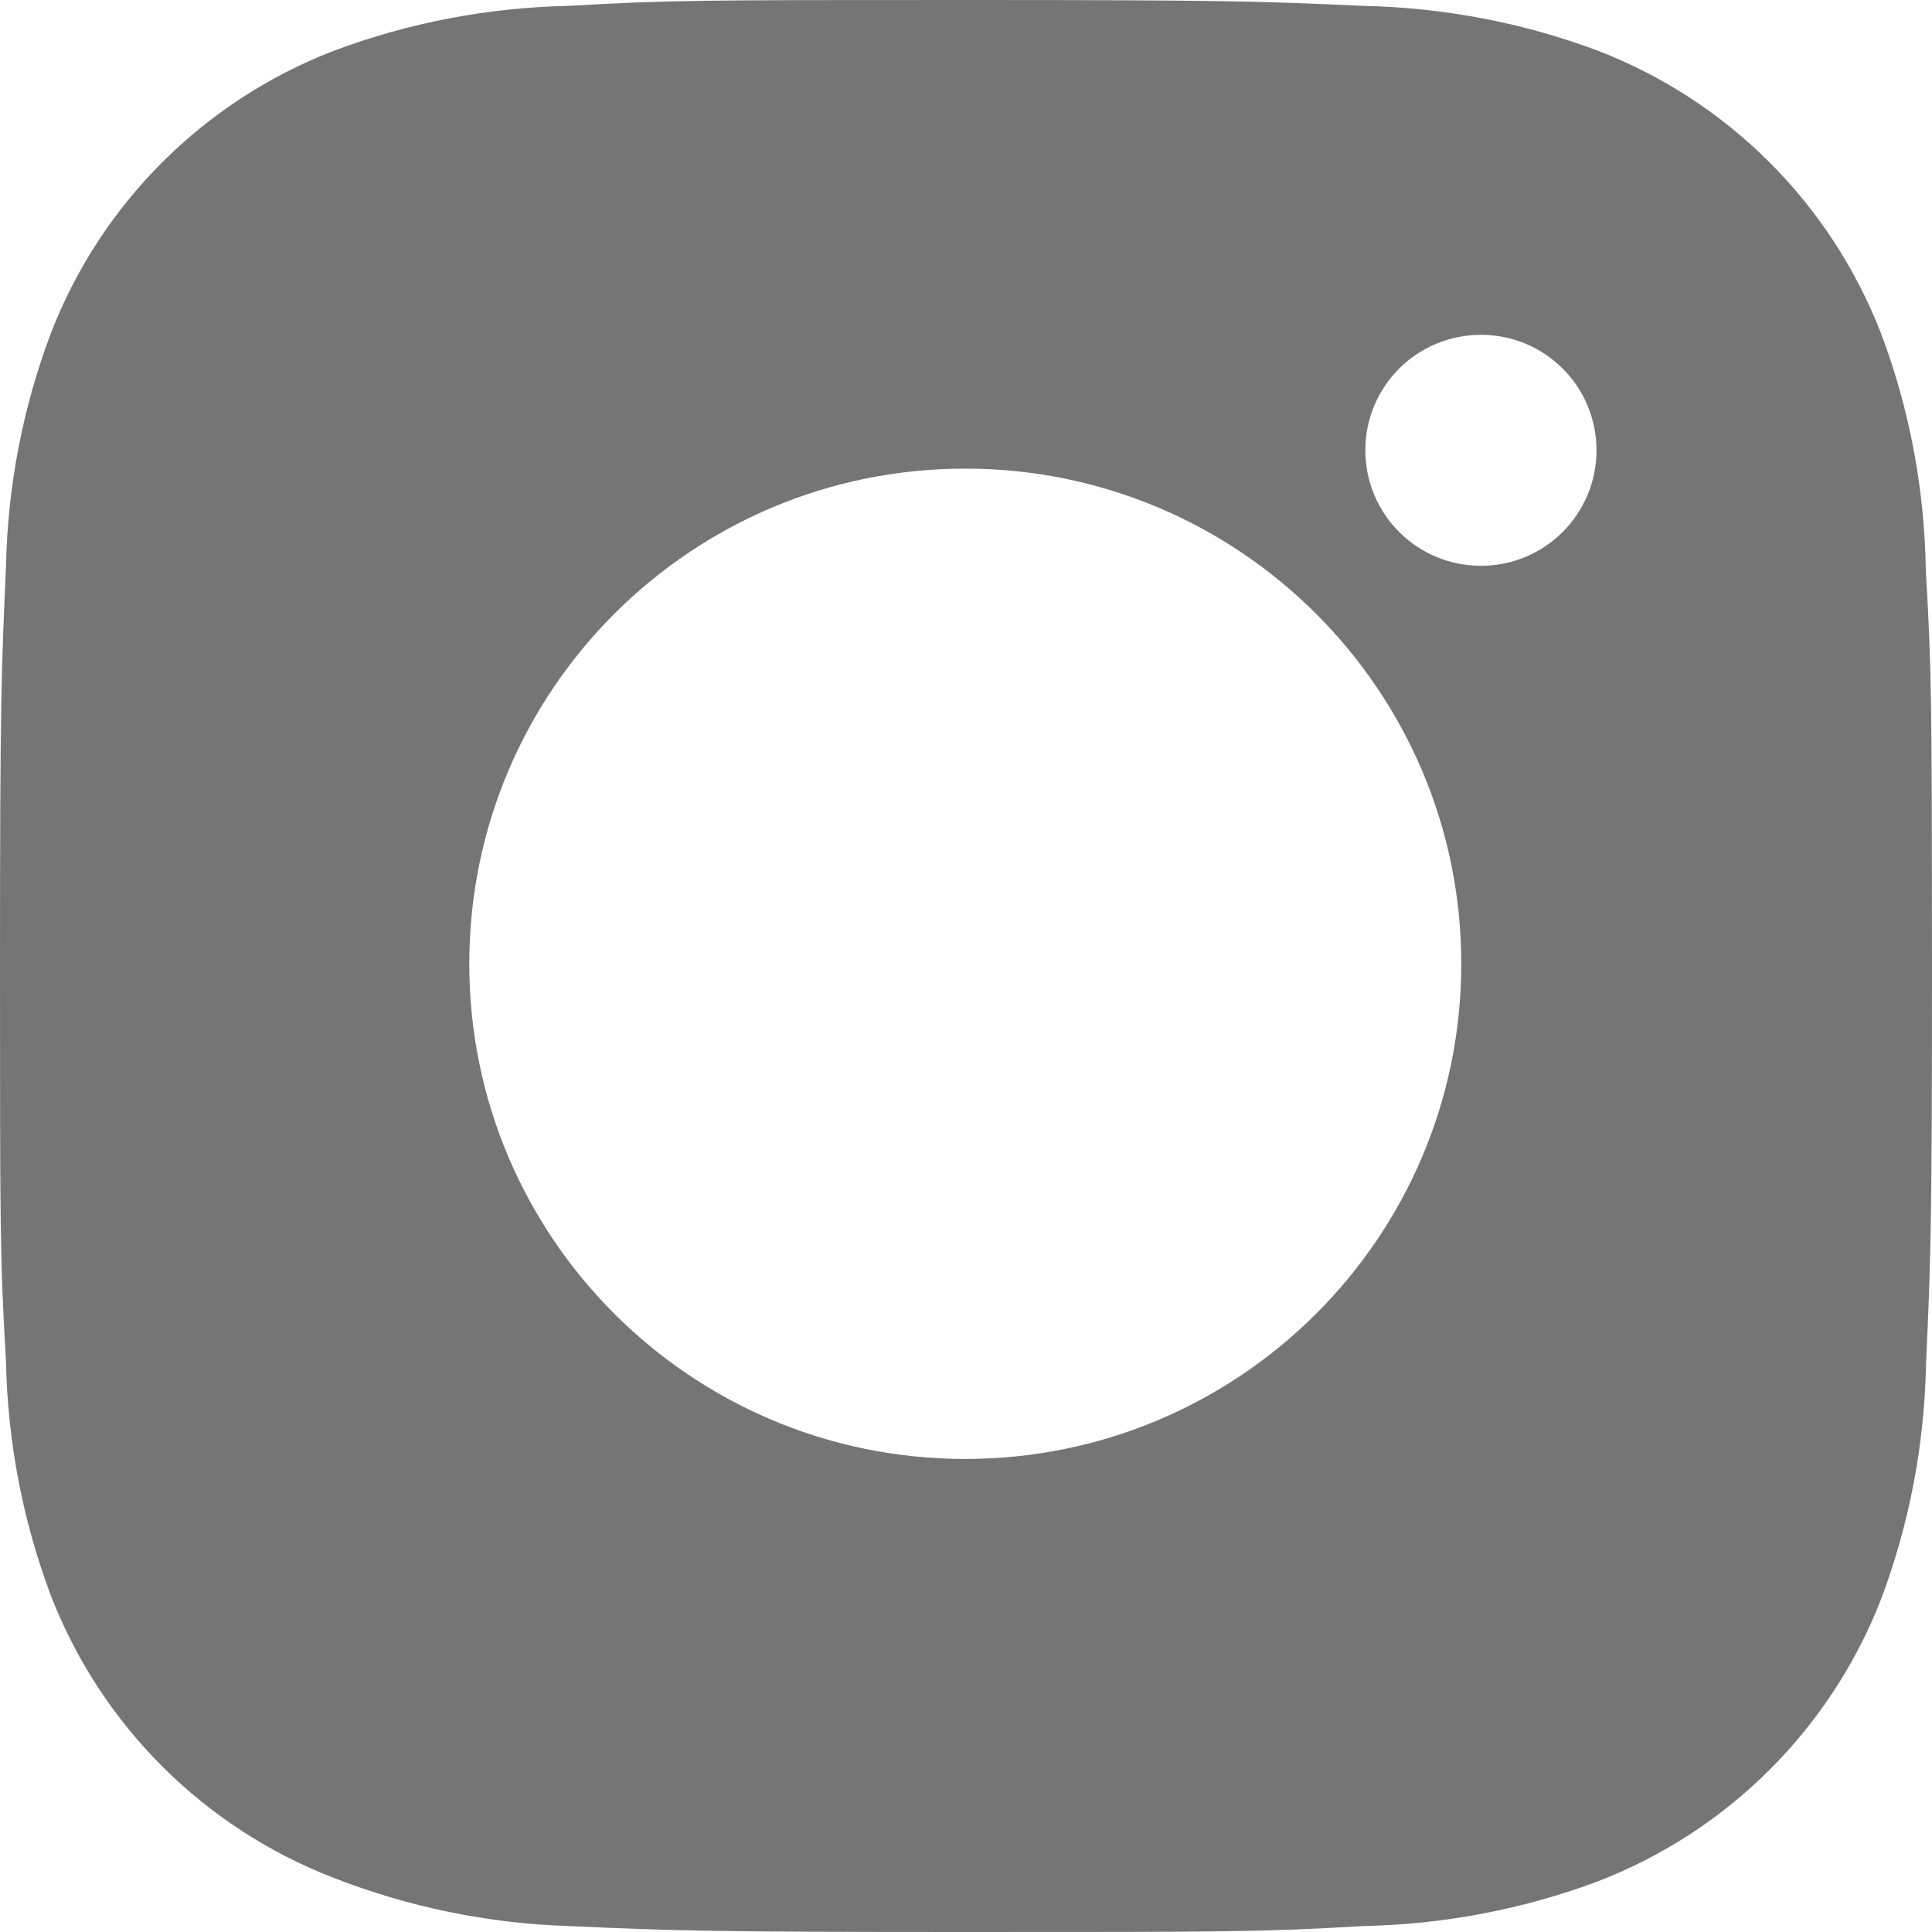
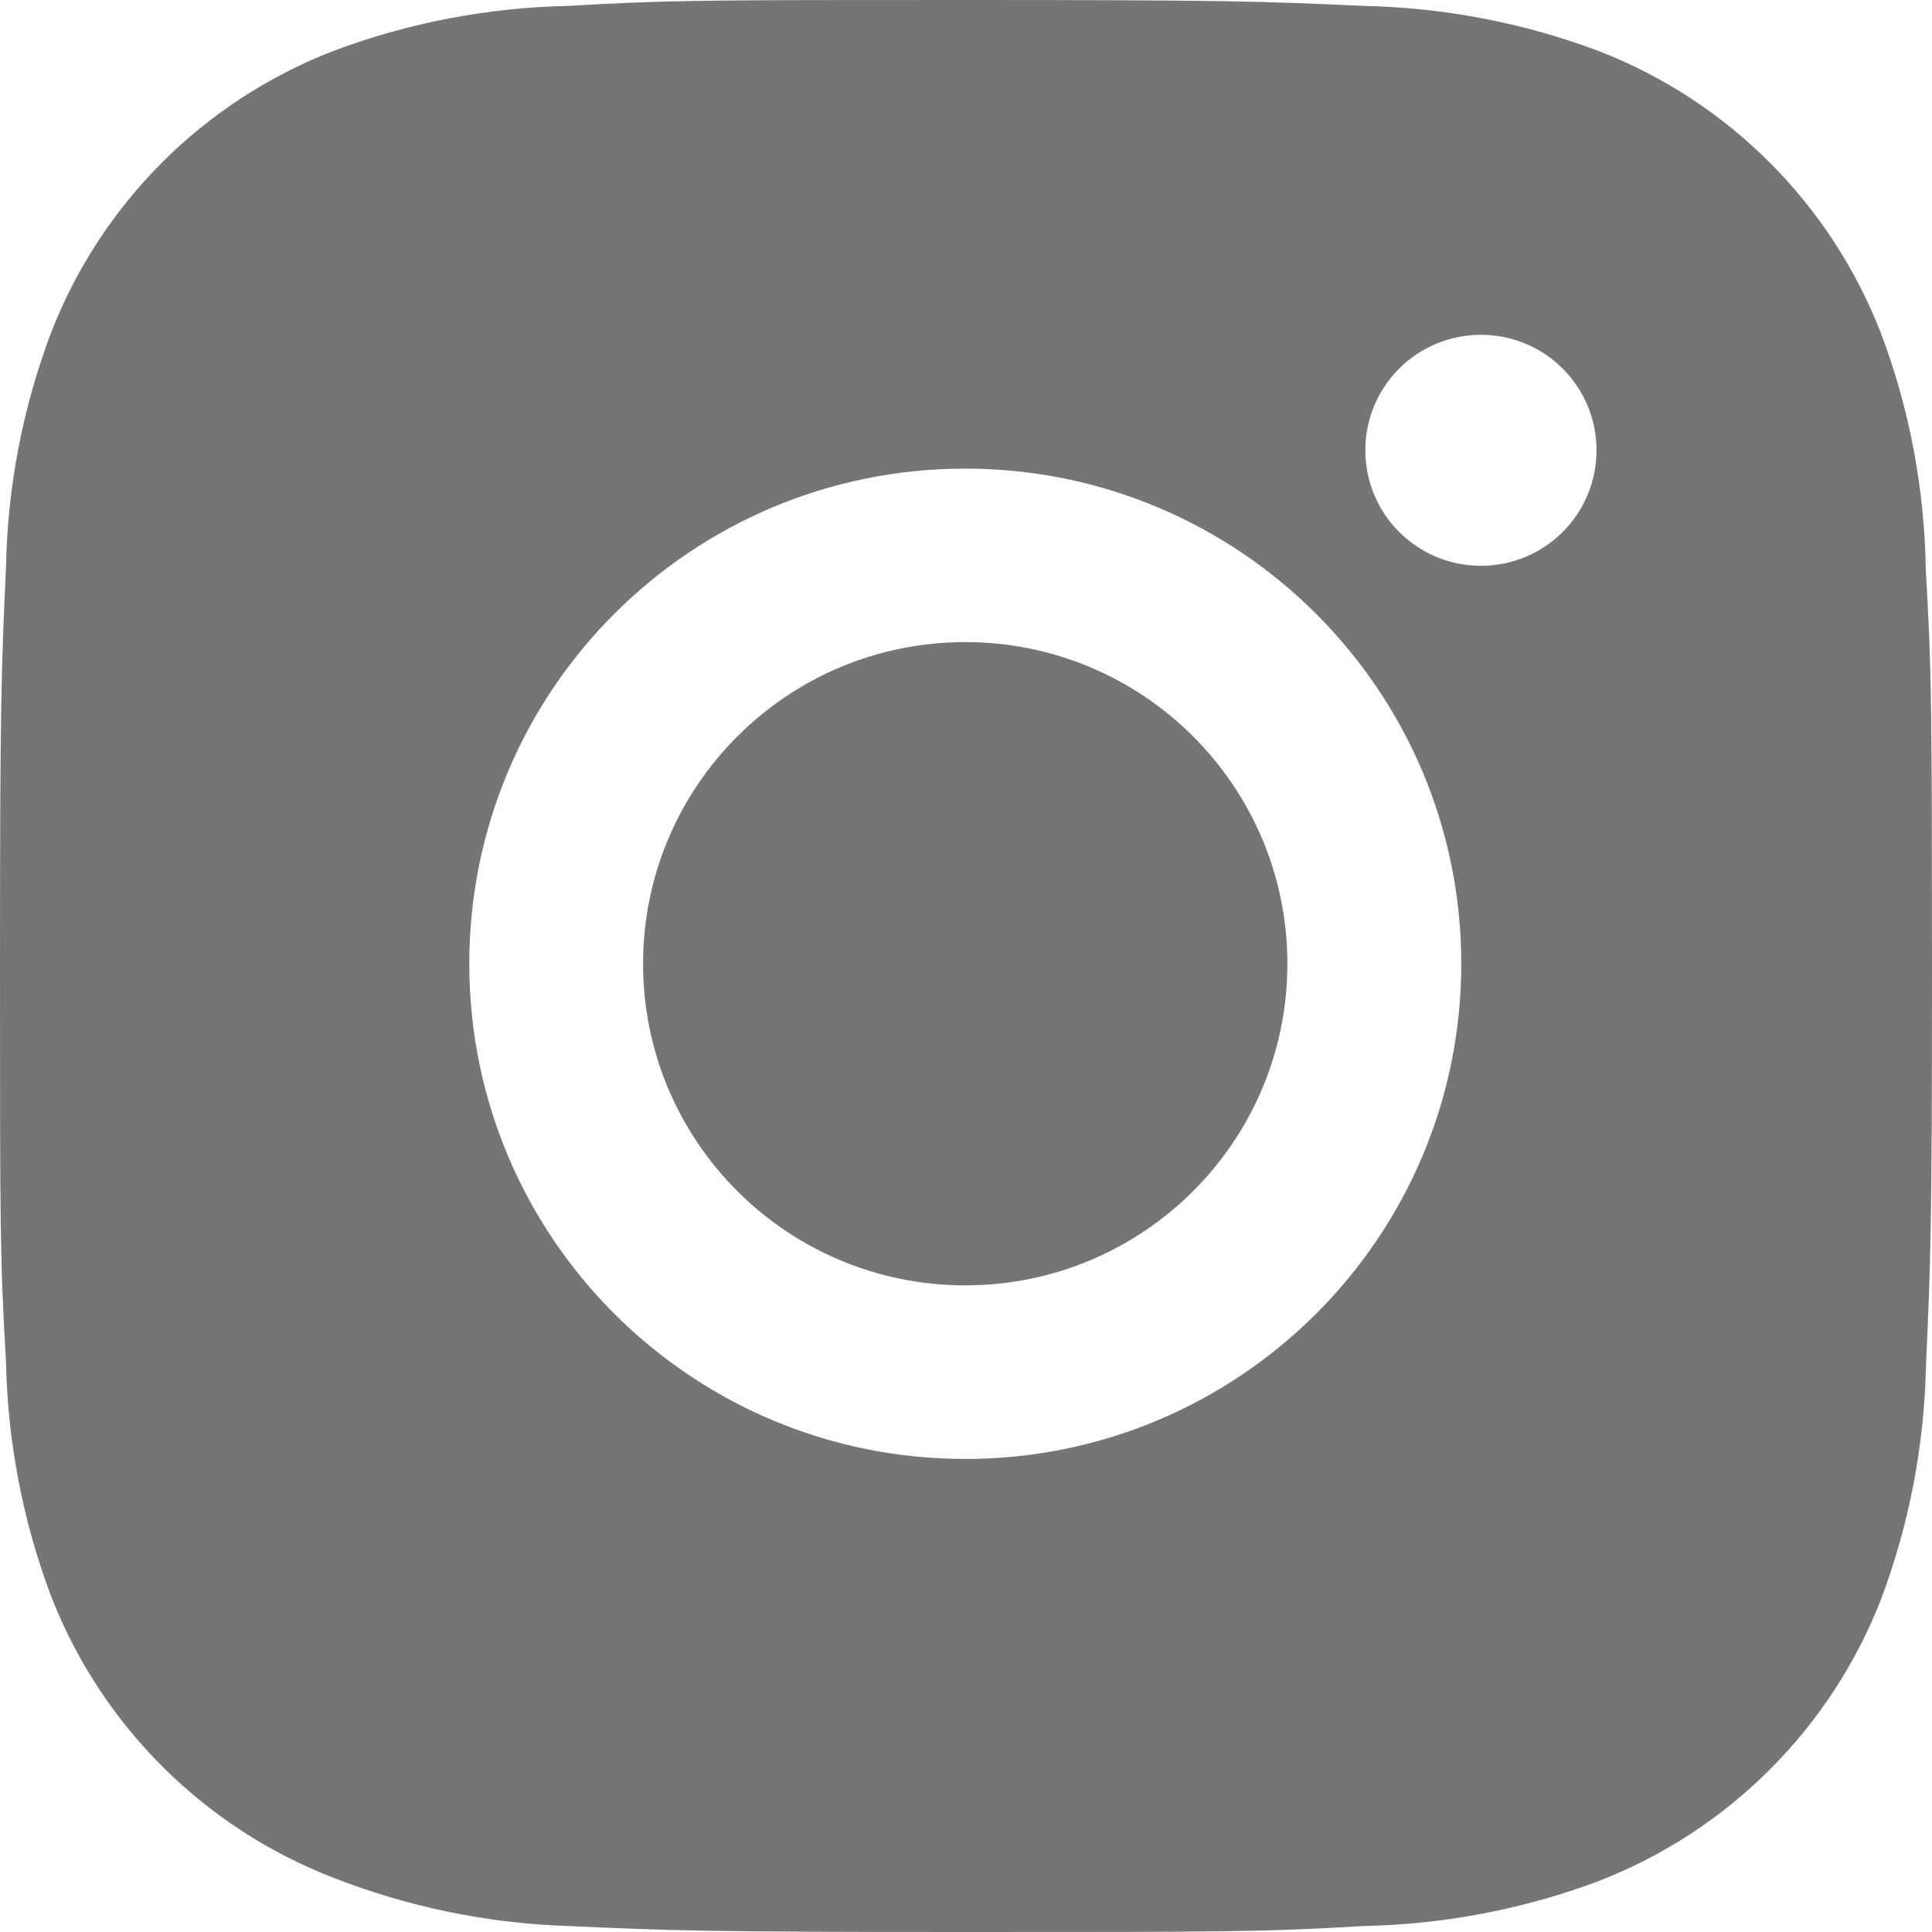
<svg xmlns="http://www.w3.org/2000/svg" width="20" height="20" viewBox="0 0 20 20" fill="none">
  <path d="M19.936 5.903C19.923 5.064 19.768 4.231 19.47 3.446C18.949 2.106 17.889 1.046 16.546 0.527C15.77 0.235 14.949 0.079 14.118 0.061C13.05 0.013 12.711 0 9.999 0C7.287 0 6.939 7.43489e-08 5.878 0.061C5.049 0.079 4.228 0.235 3.452 0.527C2.109 1.046 1.047 2.106 0.528 3.446C0.235 4.221 0.078 5.04 0.062 5.869C0.014 6.936 0 7.275 0 9.982C0 12.69 -8.27475e-09 13.036 0.062 14.096C0.079 14.925 0.235 15.743 0.528 16.521C1.048 17.86 2.109 18.92 3.453 19.439C4.226 19.741 5.047 19.911 5.88 19.938C6.949 19.986 7.288 20 10 20C12.712 20 13.06 20 14.12 19.938C14.95 19.921 15.771 19.765 16.548 19.473C17.891 18.953 18.952 17.893 19.473 16.554C19.765 15.778 19.921 14.96 19.938 14.129C19.986 13.062 20 12.724 20 10.015C19.998 7.308 19.998 6.964 19.936 5.903ZM9.992 15.103C7.156 15.103 4.858 12.809 4.858 9.977C4.858 7.145 7.156 4.851 9.992 4.851C12.826 4.851 15.127 7.145 15.127 9.977C15.127 12.809 12.826 15.103 9.992 15.103ZM15.331 5.857C14.668 5.857 14.134 5.322 14.134 4.661C14.134 4 14.668 3.466 15.331 3.466C15.992 3.466 16.527 4 16.527 4.661C16.527 5.322 15.992 5.857 15.331 5.857Z" fill="#757575" />
+   <path d="M9.992 13.306C11.834 13.306 13.327 11.816 13.327 9.977C13.327 8.138 11.834 6.647 9.992 6.647C8.15 6.647 6.657 8.138 6.657 9.977C6.657 11.816 8.15 13.306 9.992 13.306Z" fill="#757575" />
</svg>
